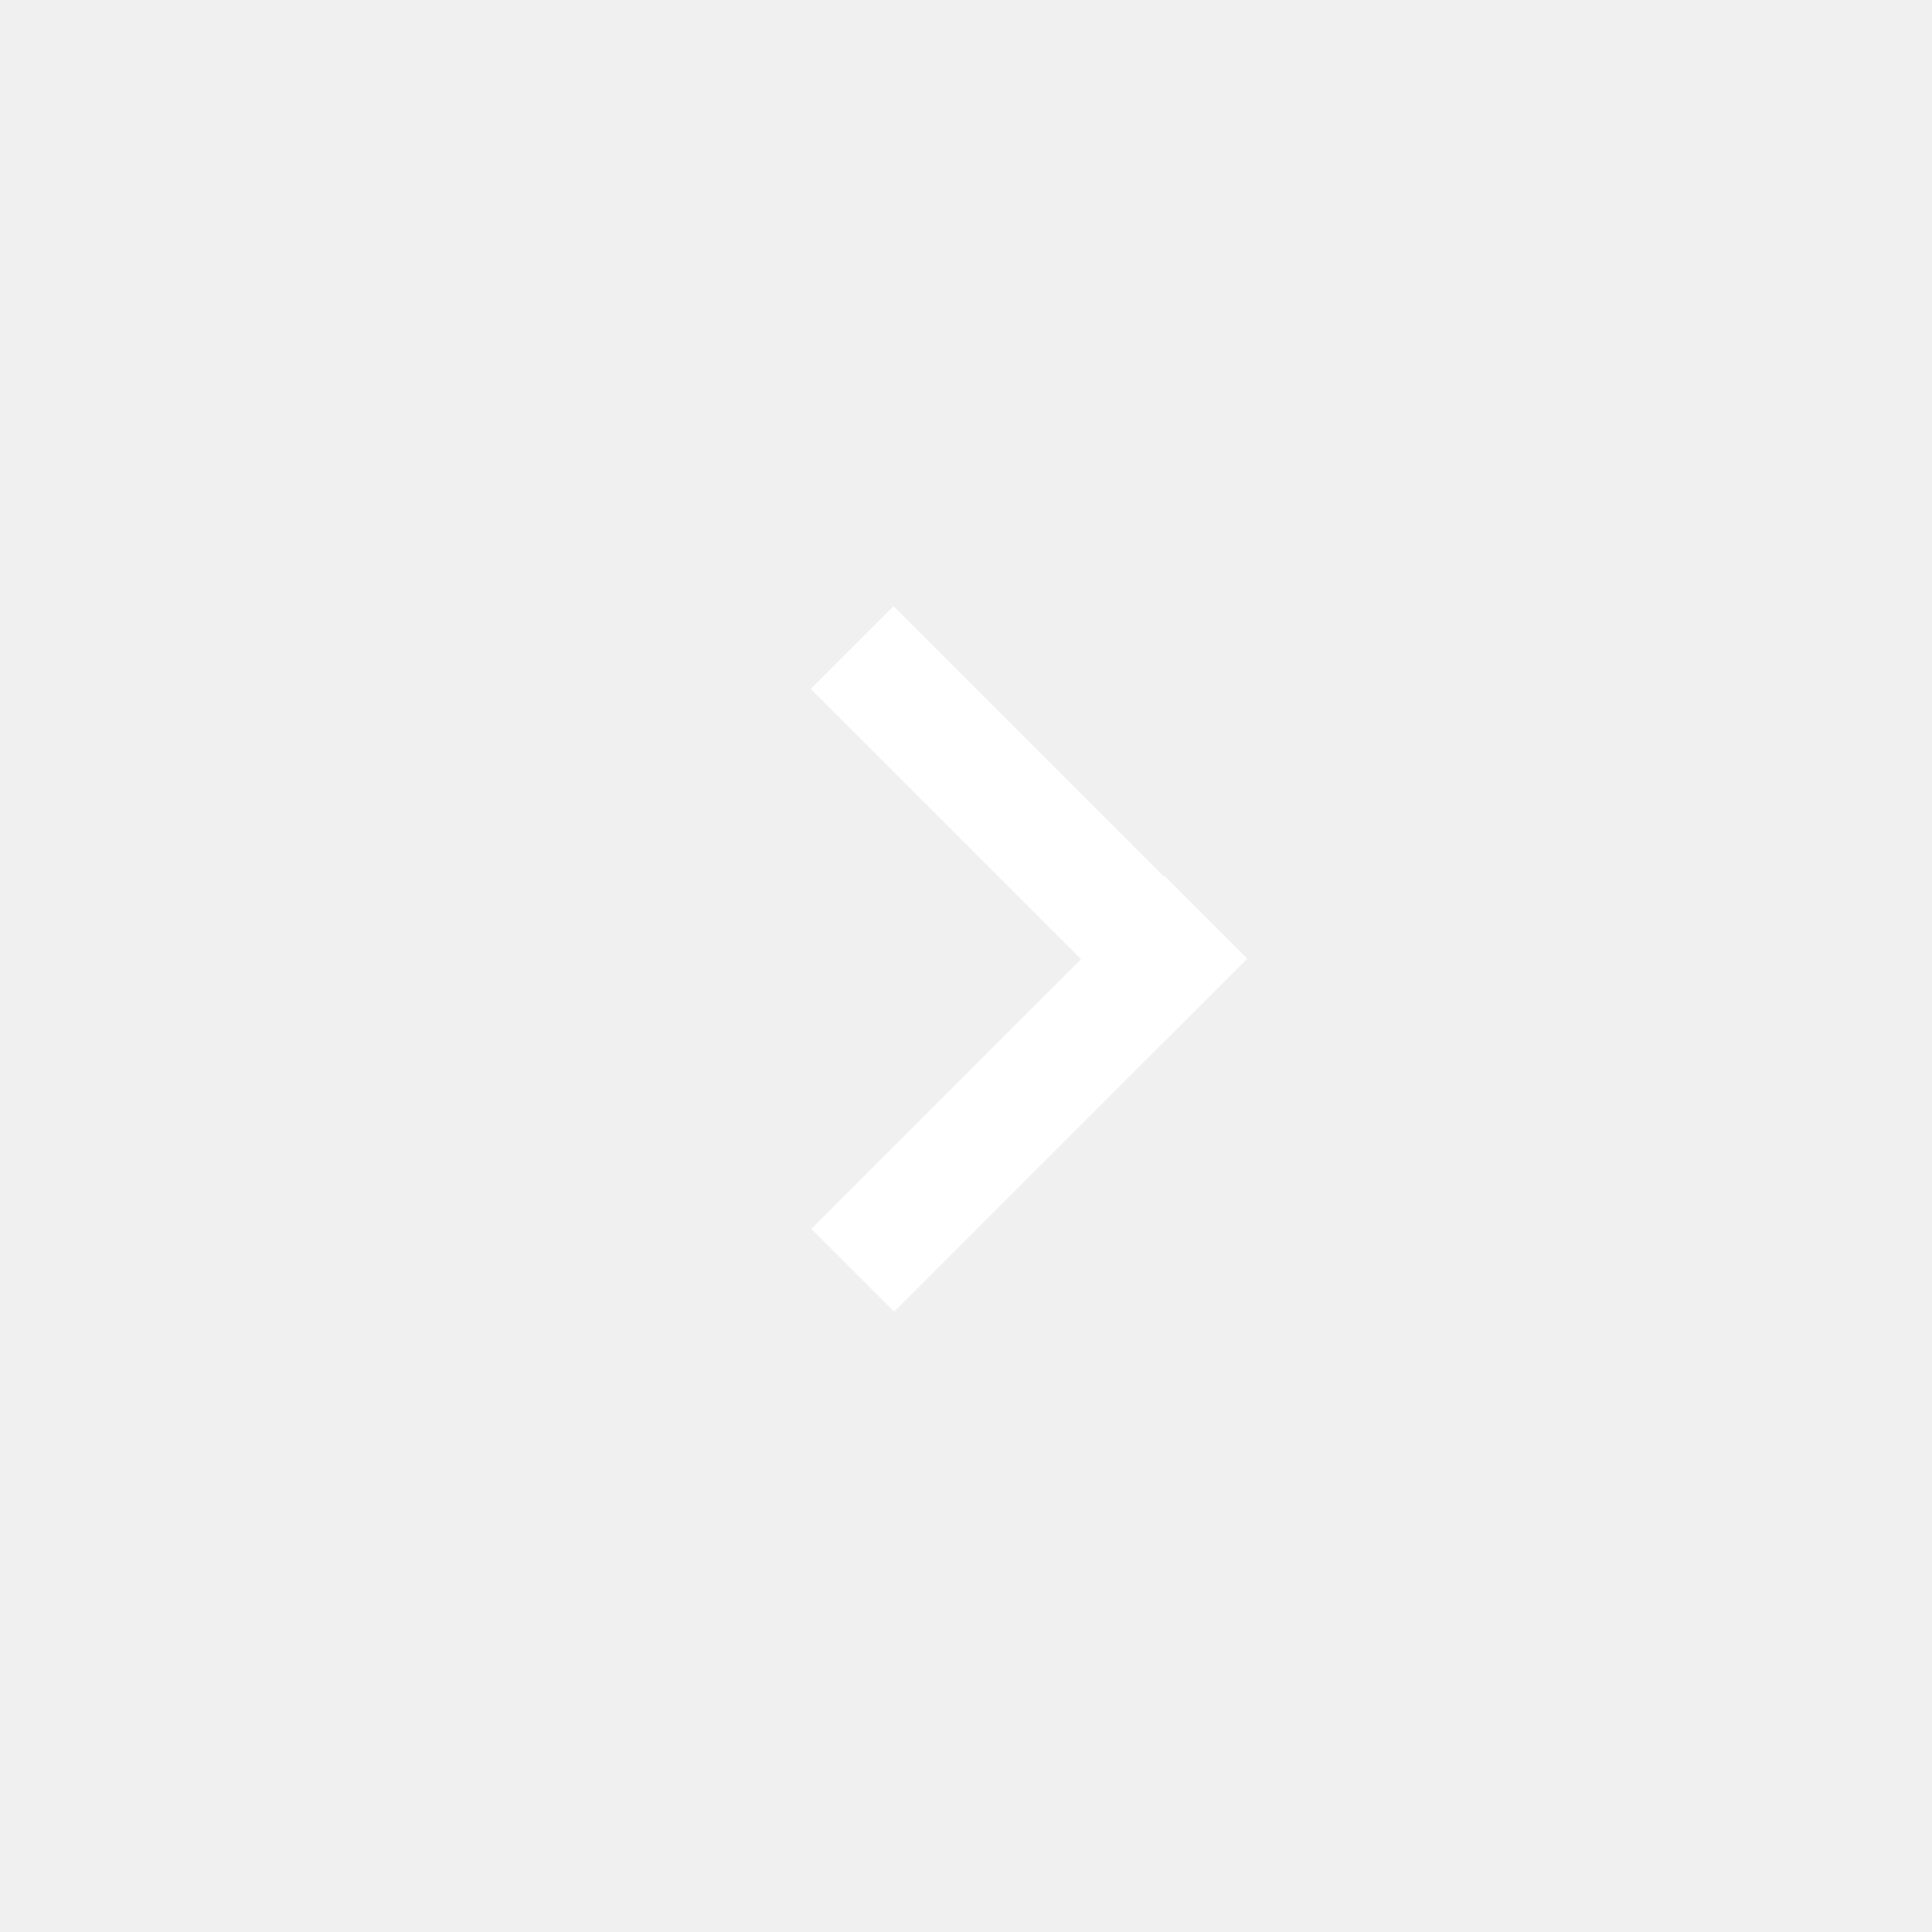
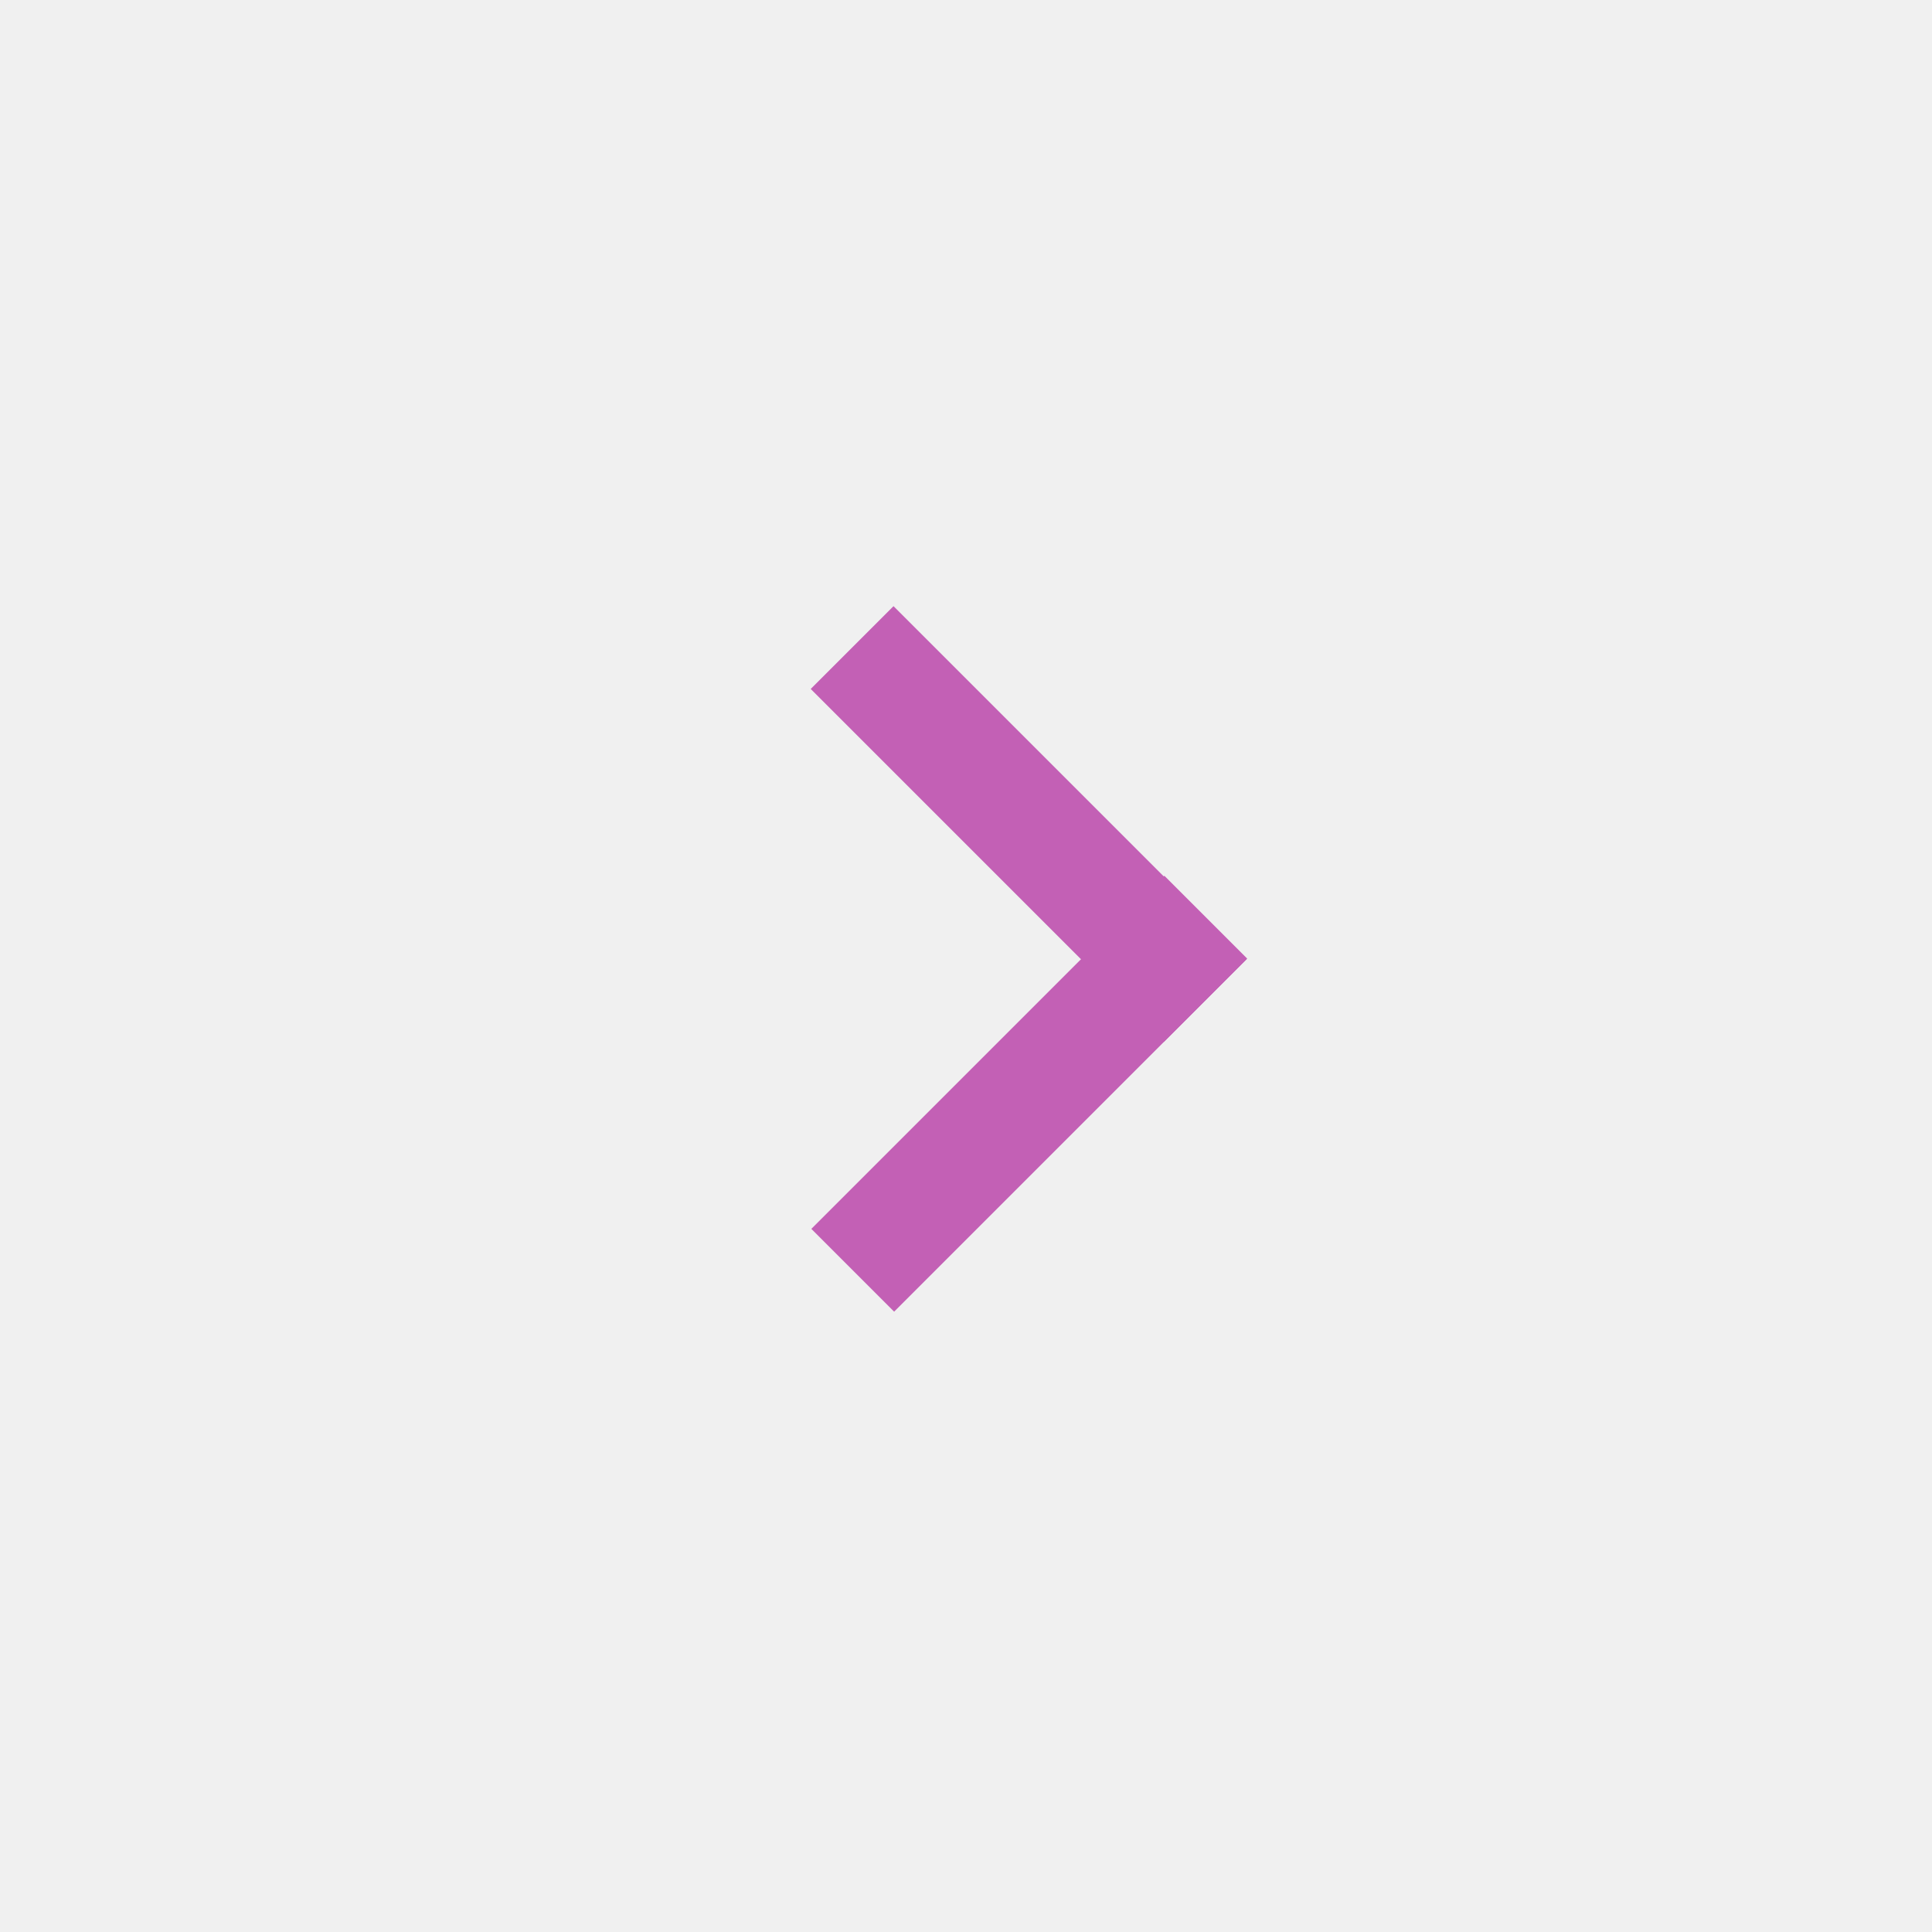
<svg xmlns="http://www.w3.org/2000/svg" width="66" height="66" viewBox="0 0 66 66">
  <g id="magjike_right" transform="translate(254 4217) rotate(180)">
    <g id="button_next" data-name="button next" transform="translate(1934 7110.5) rotate(180)">
      <g id="Group_127" data-name="Group 127">
        
      </g>
    </g>
    <g id="artistet_arrow_l" transform="translate(222.873 4170.788) rotate(45)">
-       <rect id="Rectangle_45" data-name="Rectangle 45" width="4" height="17.057" transform="translate(1.404 0.581)" fill="#fff" />
-       <rect id="Rectangle_46" data-name="Rectangle 46" width="4" height="17.057" transform="translate(18.461 13.608) rotate(90)" fill="#fff" />
+       <rect id="Rectangle_45" data-name="Rectangle 45" width="4" height="17.057" transform="translate(1.404 0.581)" fill="#c360b5" />
+       <rect id="Rectangle_46" data-name="Rectangle 46" width="4" height="17.057" transform="translate(18.461 13.608) rotate(90)" fill="#c360b5" />
    </g>
  </g>
</svg>
